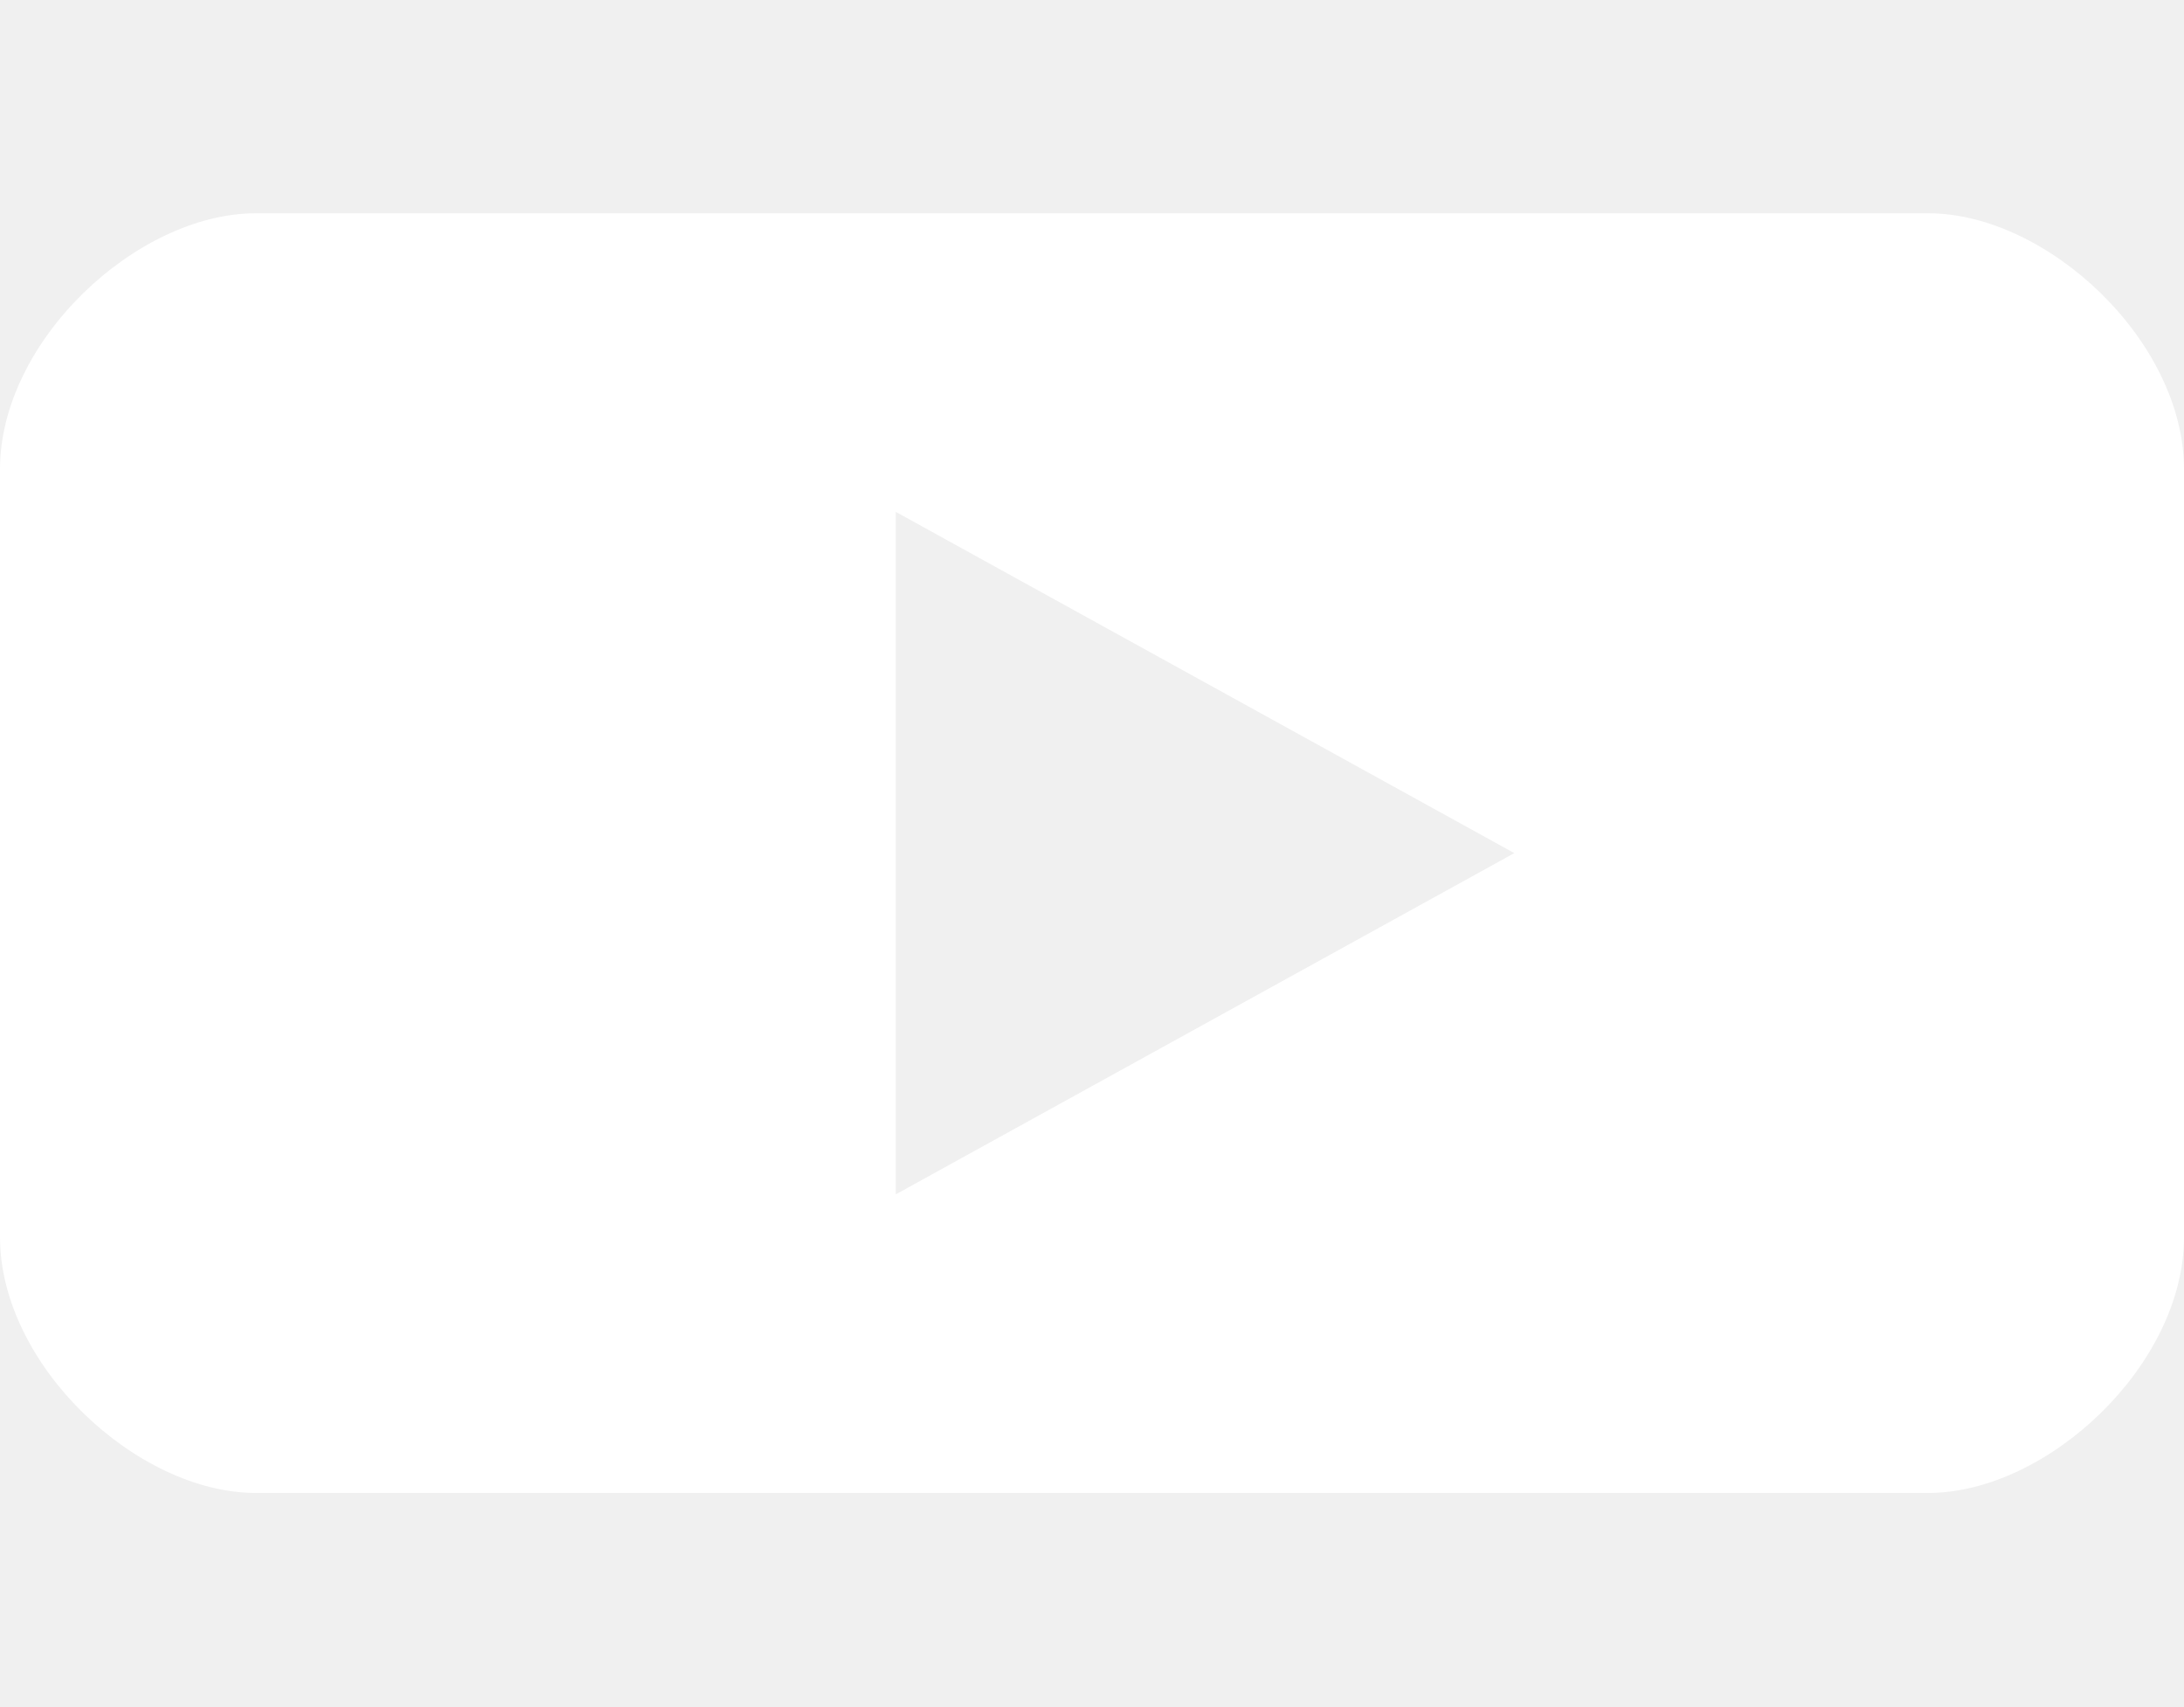
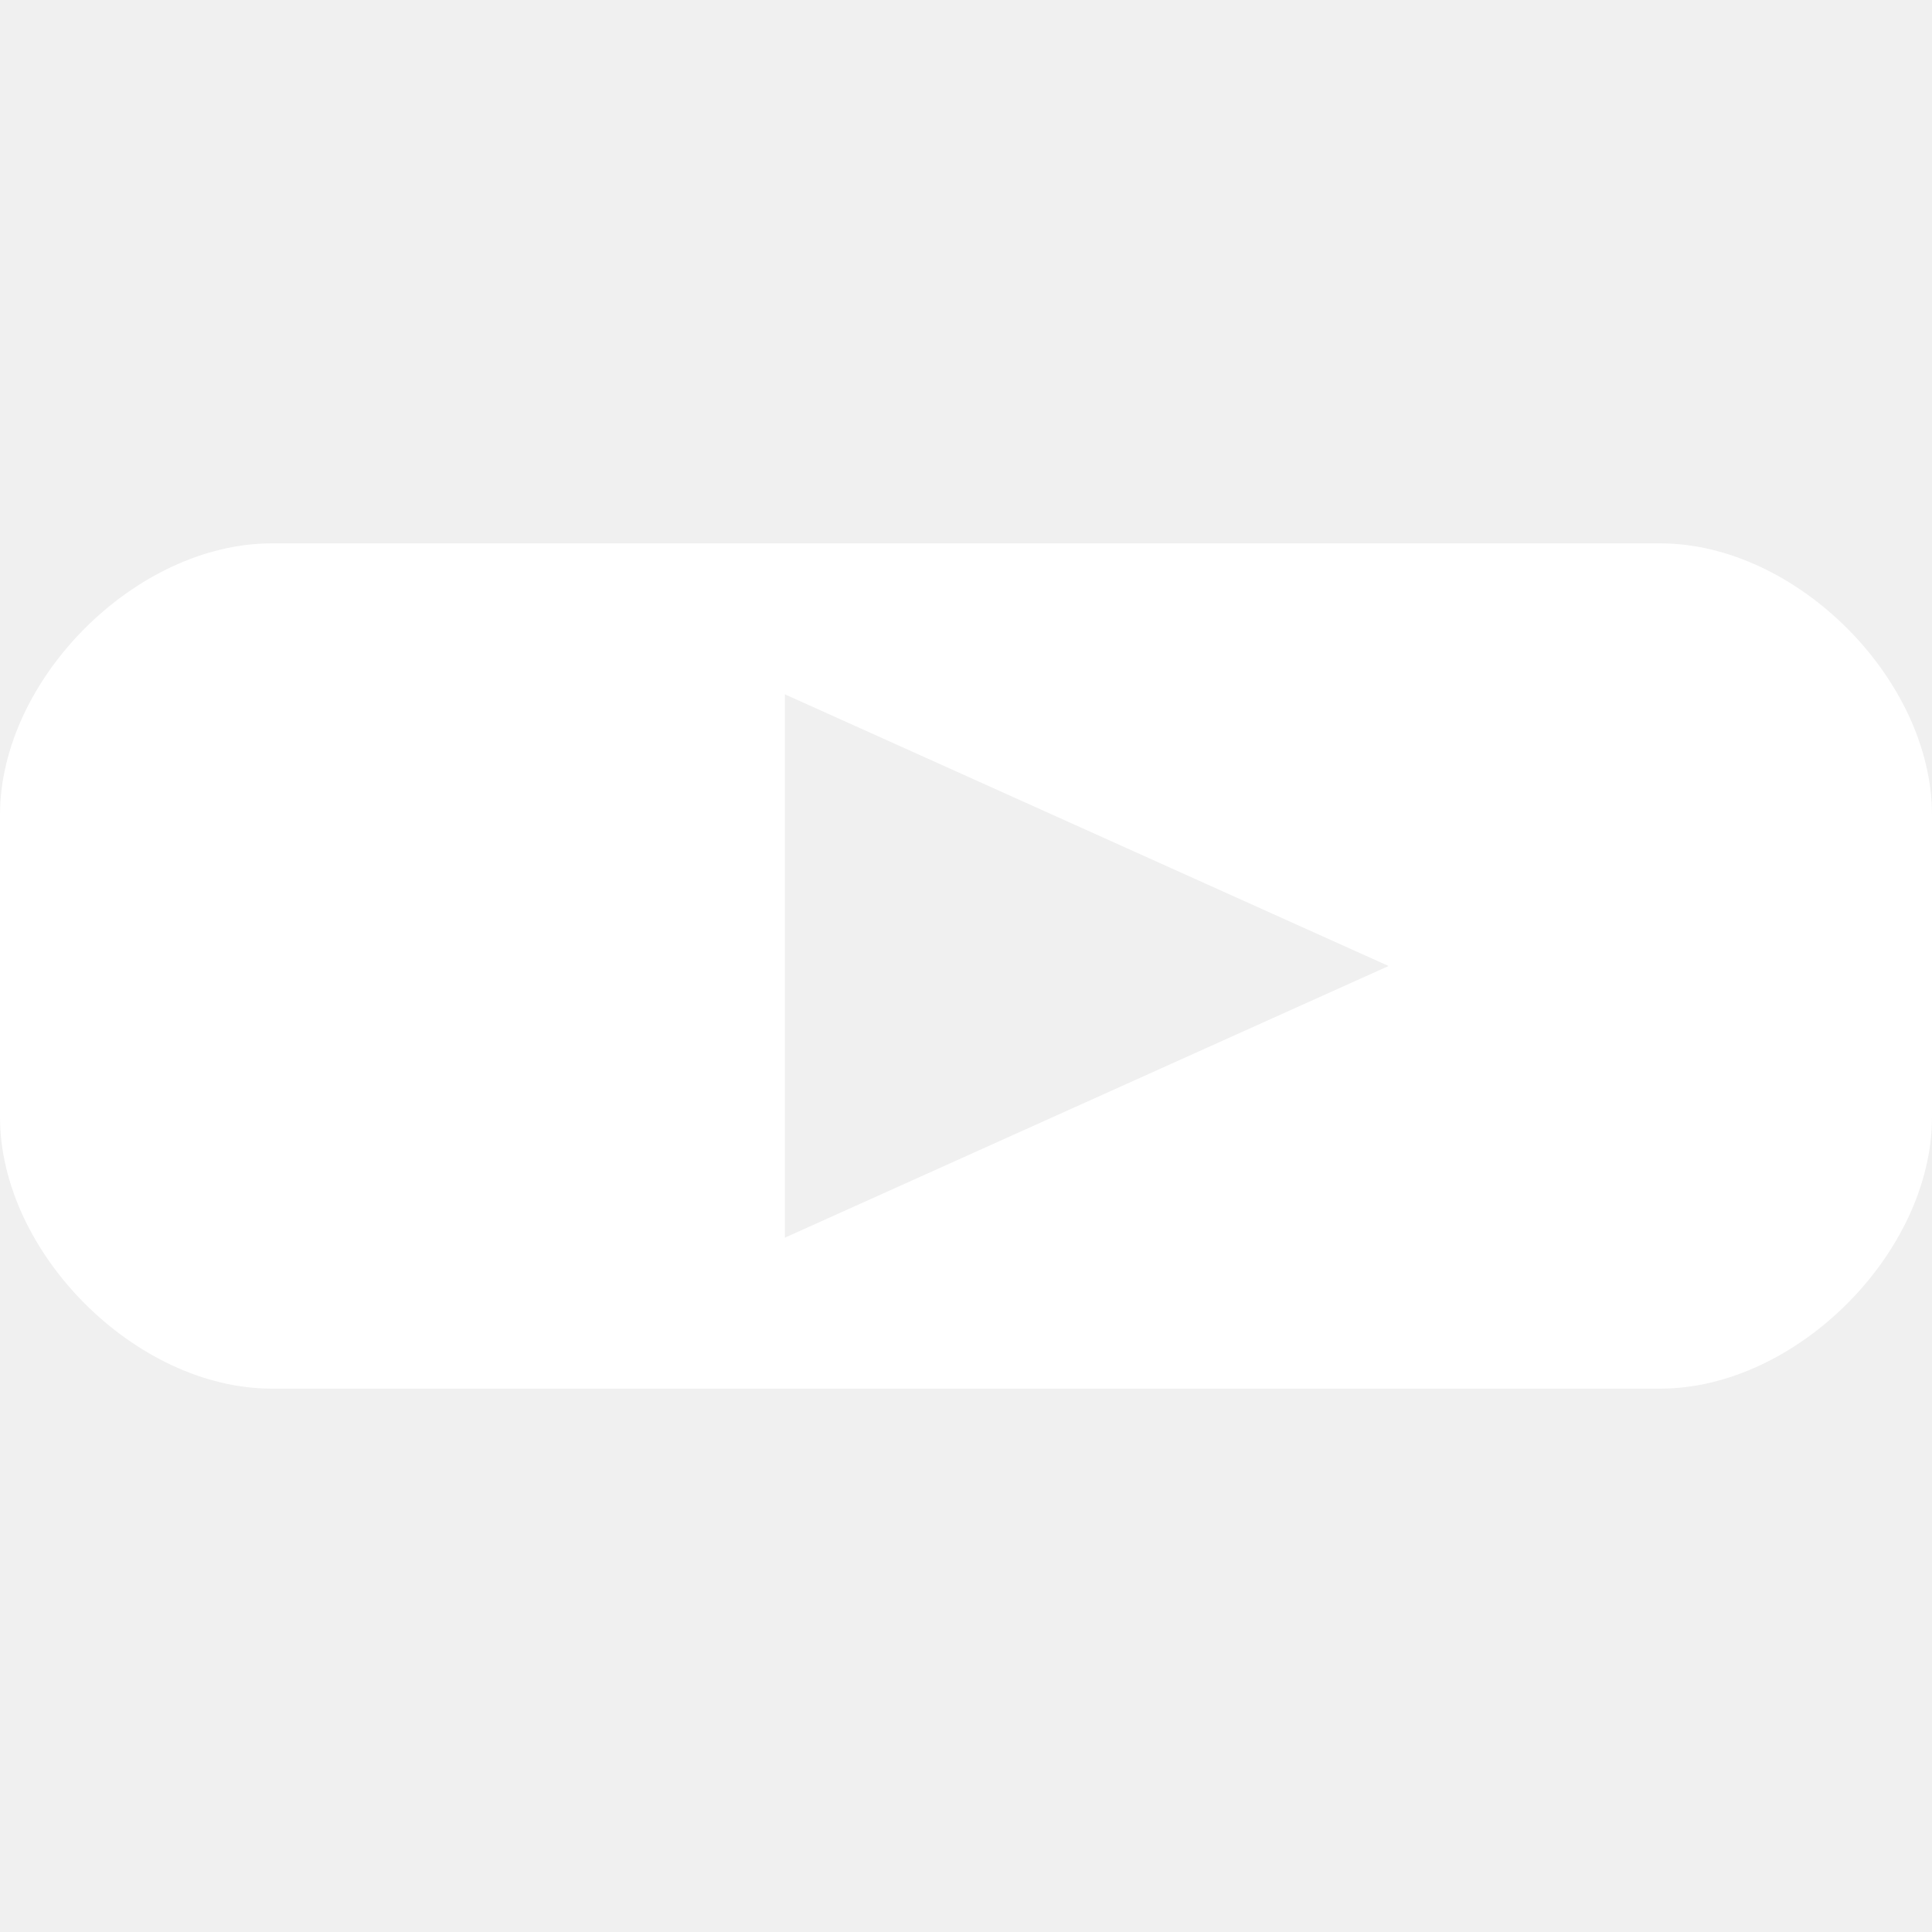
- <svg xmlns="http://www.w3.org/2000/svg" viewBox="0 0 512 400">
-   <path fill="#FFFFFF" fill-rule="evenodd" d="     M60 50     H452     C480 50 512 80 512 110     V290     C512 320 480 350 452 350     H60     C32 350 0 320 0 290     V110     C0 80 32 50 60 50     Z      M210 280     L210 120     L355 200     L210 280     Z   " clip-rule="evenodd" />
+ <svg xmlns="http://www.w3.org/2000/svg" viewBox="0 0 640 640">
+   <path fill="#FFFFFF" fill-rule="evenodd" d="     M90 180     H550     C595 180 640 225 640 270     V370     C640 415 595 460 550 460     H90     C45 460 0 415 0 370     V270     C0 225 45 180 90 180     Z      M260 410     V230     L460 320     L260 410     Z   " clip-rule="evenodd" />
</svg>
